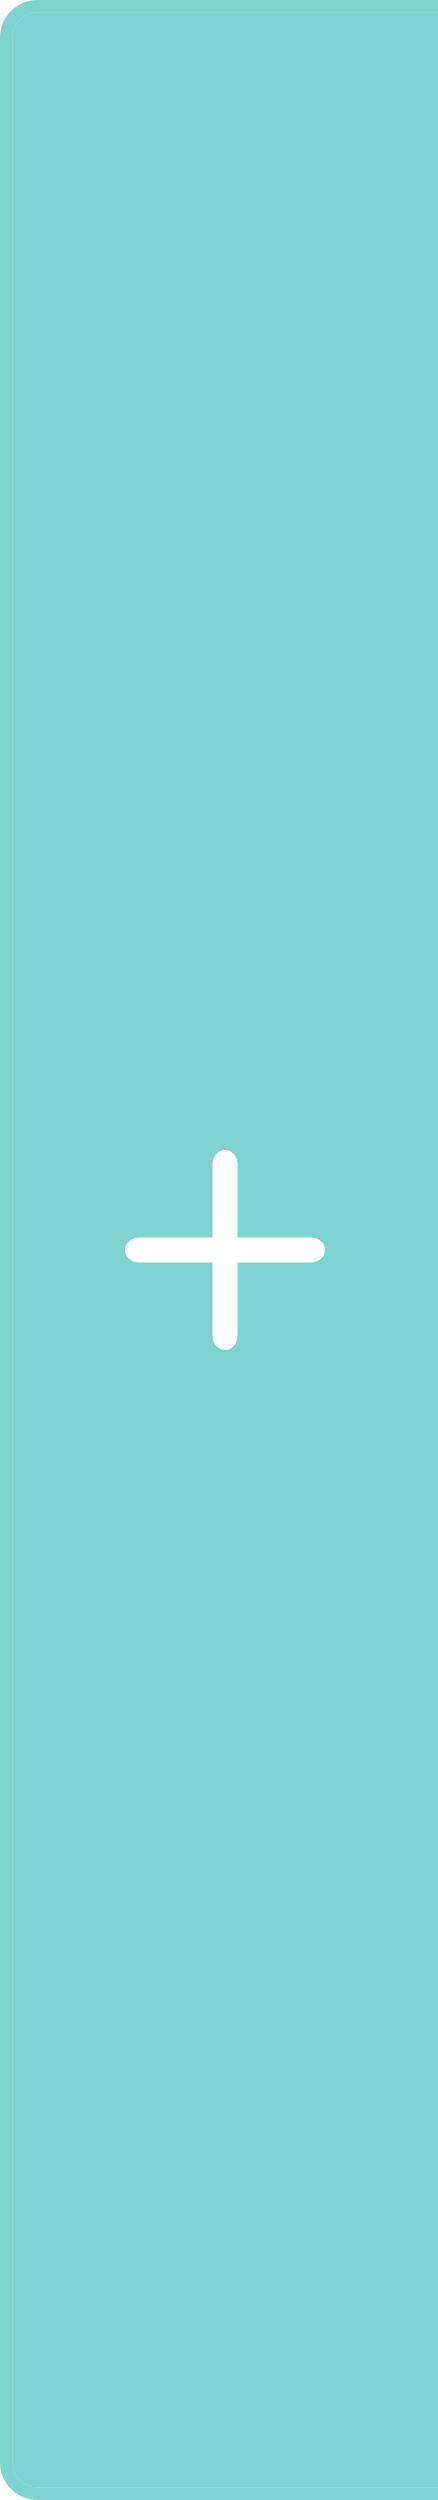
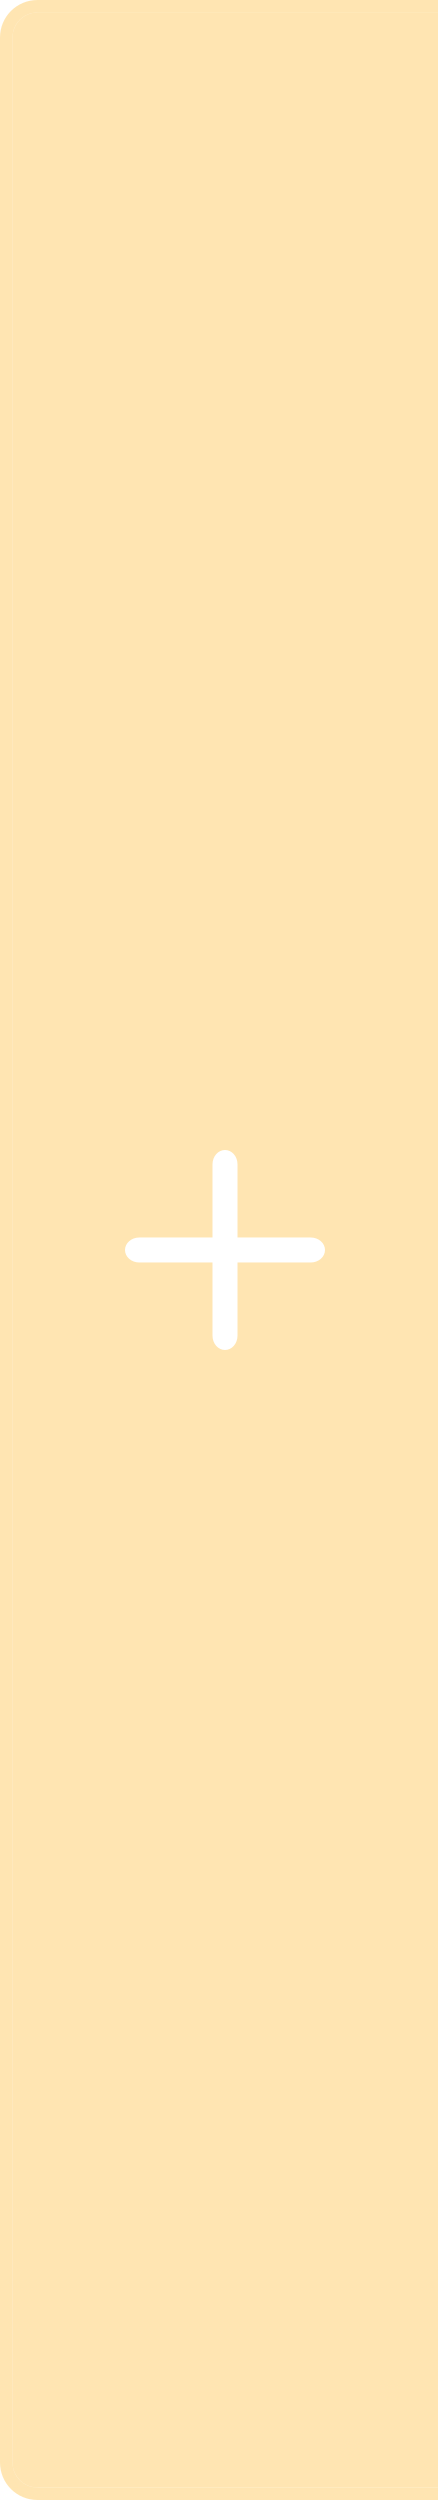
<svg xmlns="http://www.w3.org/2000/svg" xmlns:ns1="http://www.openswatchbook.org/uri/2009/osb" xmlns:xlink="http://www.w3.org/1999/xlink" version="1.1" id="svg2" height="200" width="35">
  <defs id="defs4">
    <linearGradient ns1:paint="solid" id="selected_fg_color">
      <stop id="stop4147" offset="0" style="stop-color:#ffffff;stop-opacity:1;" />
    </linearGradient>
    <linearGradient ns1:paint="solid" id="selected_bg_color">
      <stop id="stop4144" offset="0" style="stop-color:#5294e2;stop-opacity:1;" />
    </linearGradient>
    <linearGradient gradientUnits="userSpaceOnUse" y2="960.362" x2="18" y1="944.362" x1="18" id="linearGradient4149" xlink:href="#selected_fg_color" />
  </defs>
  <g transform="translate(0,-852.3622)" id="layer1">
-     <path id="rect3810" transform="translate(0,852.3622)" d="M 3,0 C 1.338,0 0,1.338 0,3 v 194 c 0,1.662 1.338,3 3,3 h 33 c 1.662,0 3,-1.338 3,-3 V 3 C 39,1.338 37.662,0 36,0 Z m 0,1 h 33 c 1.108,0 2,0.892 2,2 v 194 c 0,1.108 -0.892,2 -2,2 H 3 c -1.108,0 -2,-0.892 -2,-2 V 3 C 1,1.892 1.892,1 3,1 Z" style="opacity:0.5;fill:#00A9A5;fill-opacity:1;stroke:none;stroke-width:0;stroke-linecap:butt;stroke-linejoin:miter;stroke-miterlimit:4;stroke-dasharray:none;stroke-dashoffset:0;stroke-opacity:1" />
+     <path id="rect3810" transform="translate(0,852.3622)" d="M 3,0 C 1.338,0 0,1.338 0,3 v 194 c 0,1.662 1.338,3 3,3 h 33 c 1.662,0 3,-1.338 3,-3 V 3 C 39,1.338 37.662,0 36,0 Z m 0,1 h 33 c 1.108,0 2,0.892 2,2 v 194 c 0,1.108 -0.892,2 -2,2 H 3 c -1.108,0 -2,-0.892 -2,-2 V 3 C 1,1.892 1.892,1 3,1 Z" style="opacity:0.5;fill:#ffcc66;fill-opacity:1;stroke:none;stroke-width:0;stroke-linecap:butt;stroke-linejoin:miter;stroke-miterlimit:4;stroke-dasharray:none;stroke-dashoffset:0;stroke-opacity:1" />
    <g style="opacity:0.5;fill:#000000;fill-opacity:1" id="g3917-7" transform="translate(0,-0.9999969)" />
-     <rect ry="2" y="853.362" x="1" height="198" width="37" id="rect3812" style="opacity:0.5;fill:#00A9A5;fill-opacity:1;stroke:#00A9A5;stroke-width:0;stroke-linecap:butt;stroke-linejoin:miter;stroke-miterlimit:4;stroke-dasharray:none;stroke-dashoffset:0;stroke-opacity:1" rx="2" />
+     <rect ry="2" y="853.362" x="1" height="198" width="37" id="rect3812" style="opacity:0.5;fill:#ffcc66;fill-opacity:1;stroke:#ffcc66;stroke-width:0;stroke-linecap:butt;stroke-linejoin:miter;stroke-miterlimit:4;stroke-dasharray:none;stroke-dashoffset:0;stroke-opacity:1" rx="2" />
    <g style="fill:url(#linearGradient4149);fill-opacity:1" id="g3917">
      <rect style="opacity:1;fill:url(#linearGradient4149);fill-opacity:1;stroke:#102b68;stroke-width:0;stroke-linecap:butt;stroke-linejoin:miter;stroke-miterlimit:4;stroke-dasharray:none;stroke-dashoffset:0;stroke-opacity:1" id="rect3897" width="2" height="16" x="17" y="944.362" ry="1.143" />
      <rect style="opacity:1;fill:url(#linearGradient4149);fill-opacity:1;stroke:#102b68;stroke-width:0;stroke-linecap:butt;stroke-linejoin:miter;stroke-miterlimit:4;stroke-dasharray:none;stroke-dashoffset:0;stroke-opacity:1" id="rect3897-6" width="2" height="16" x="951.362" y="-26" ry="1.143" transform="rotate(90)" />
    </g>
  </g>
</svg>
